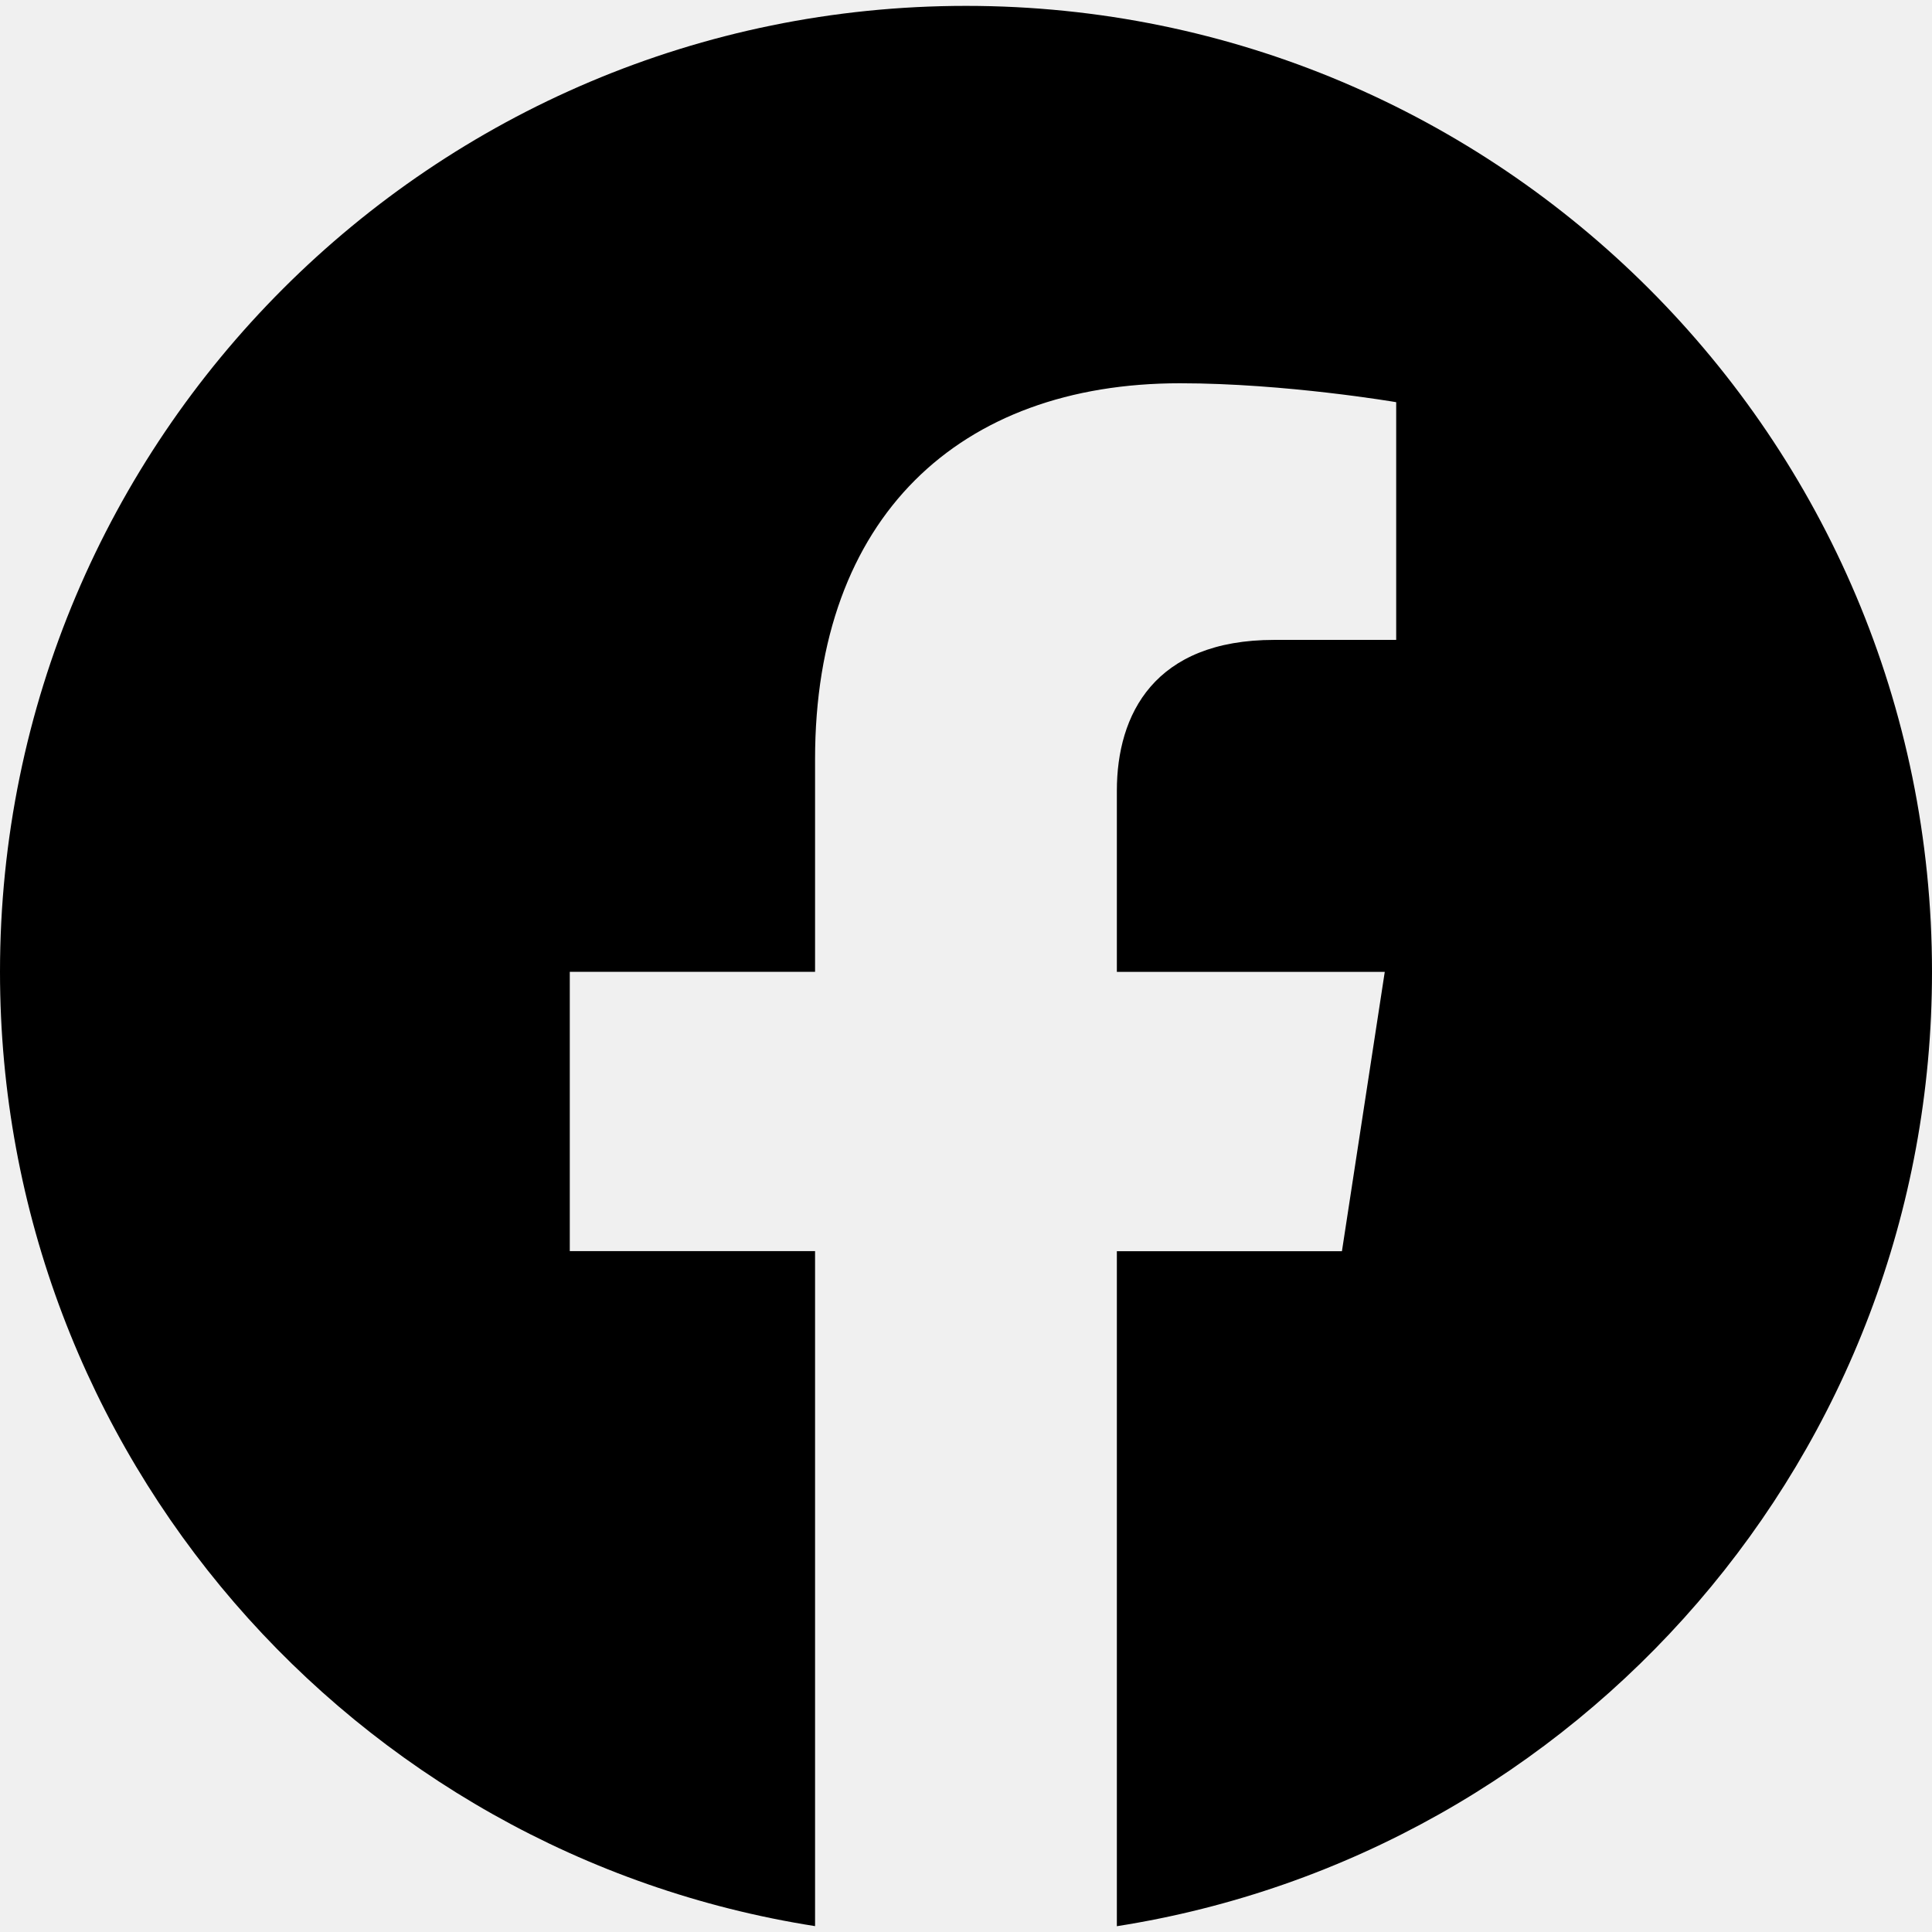
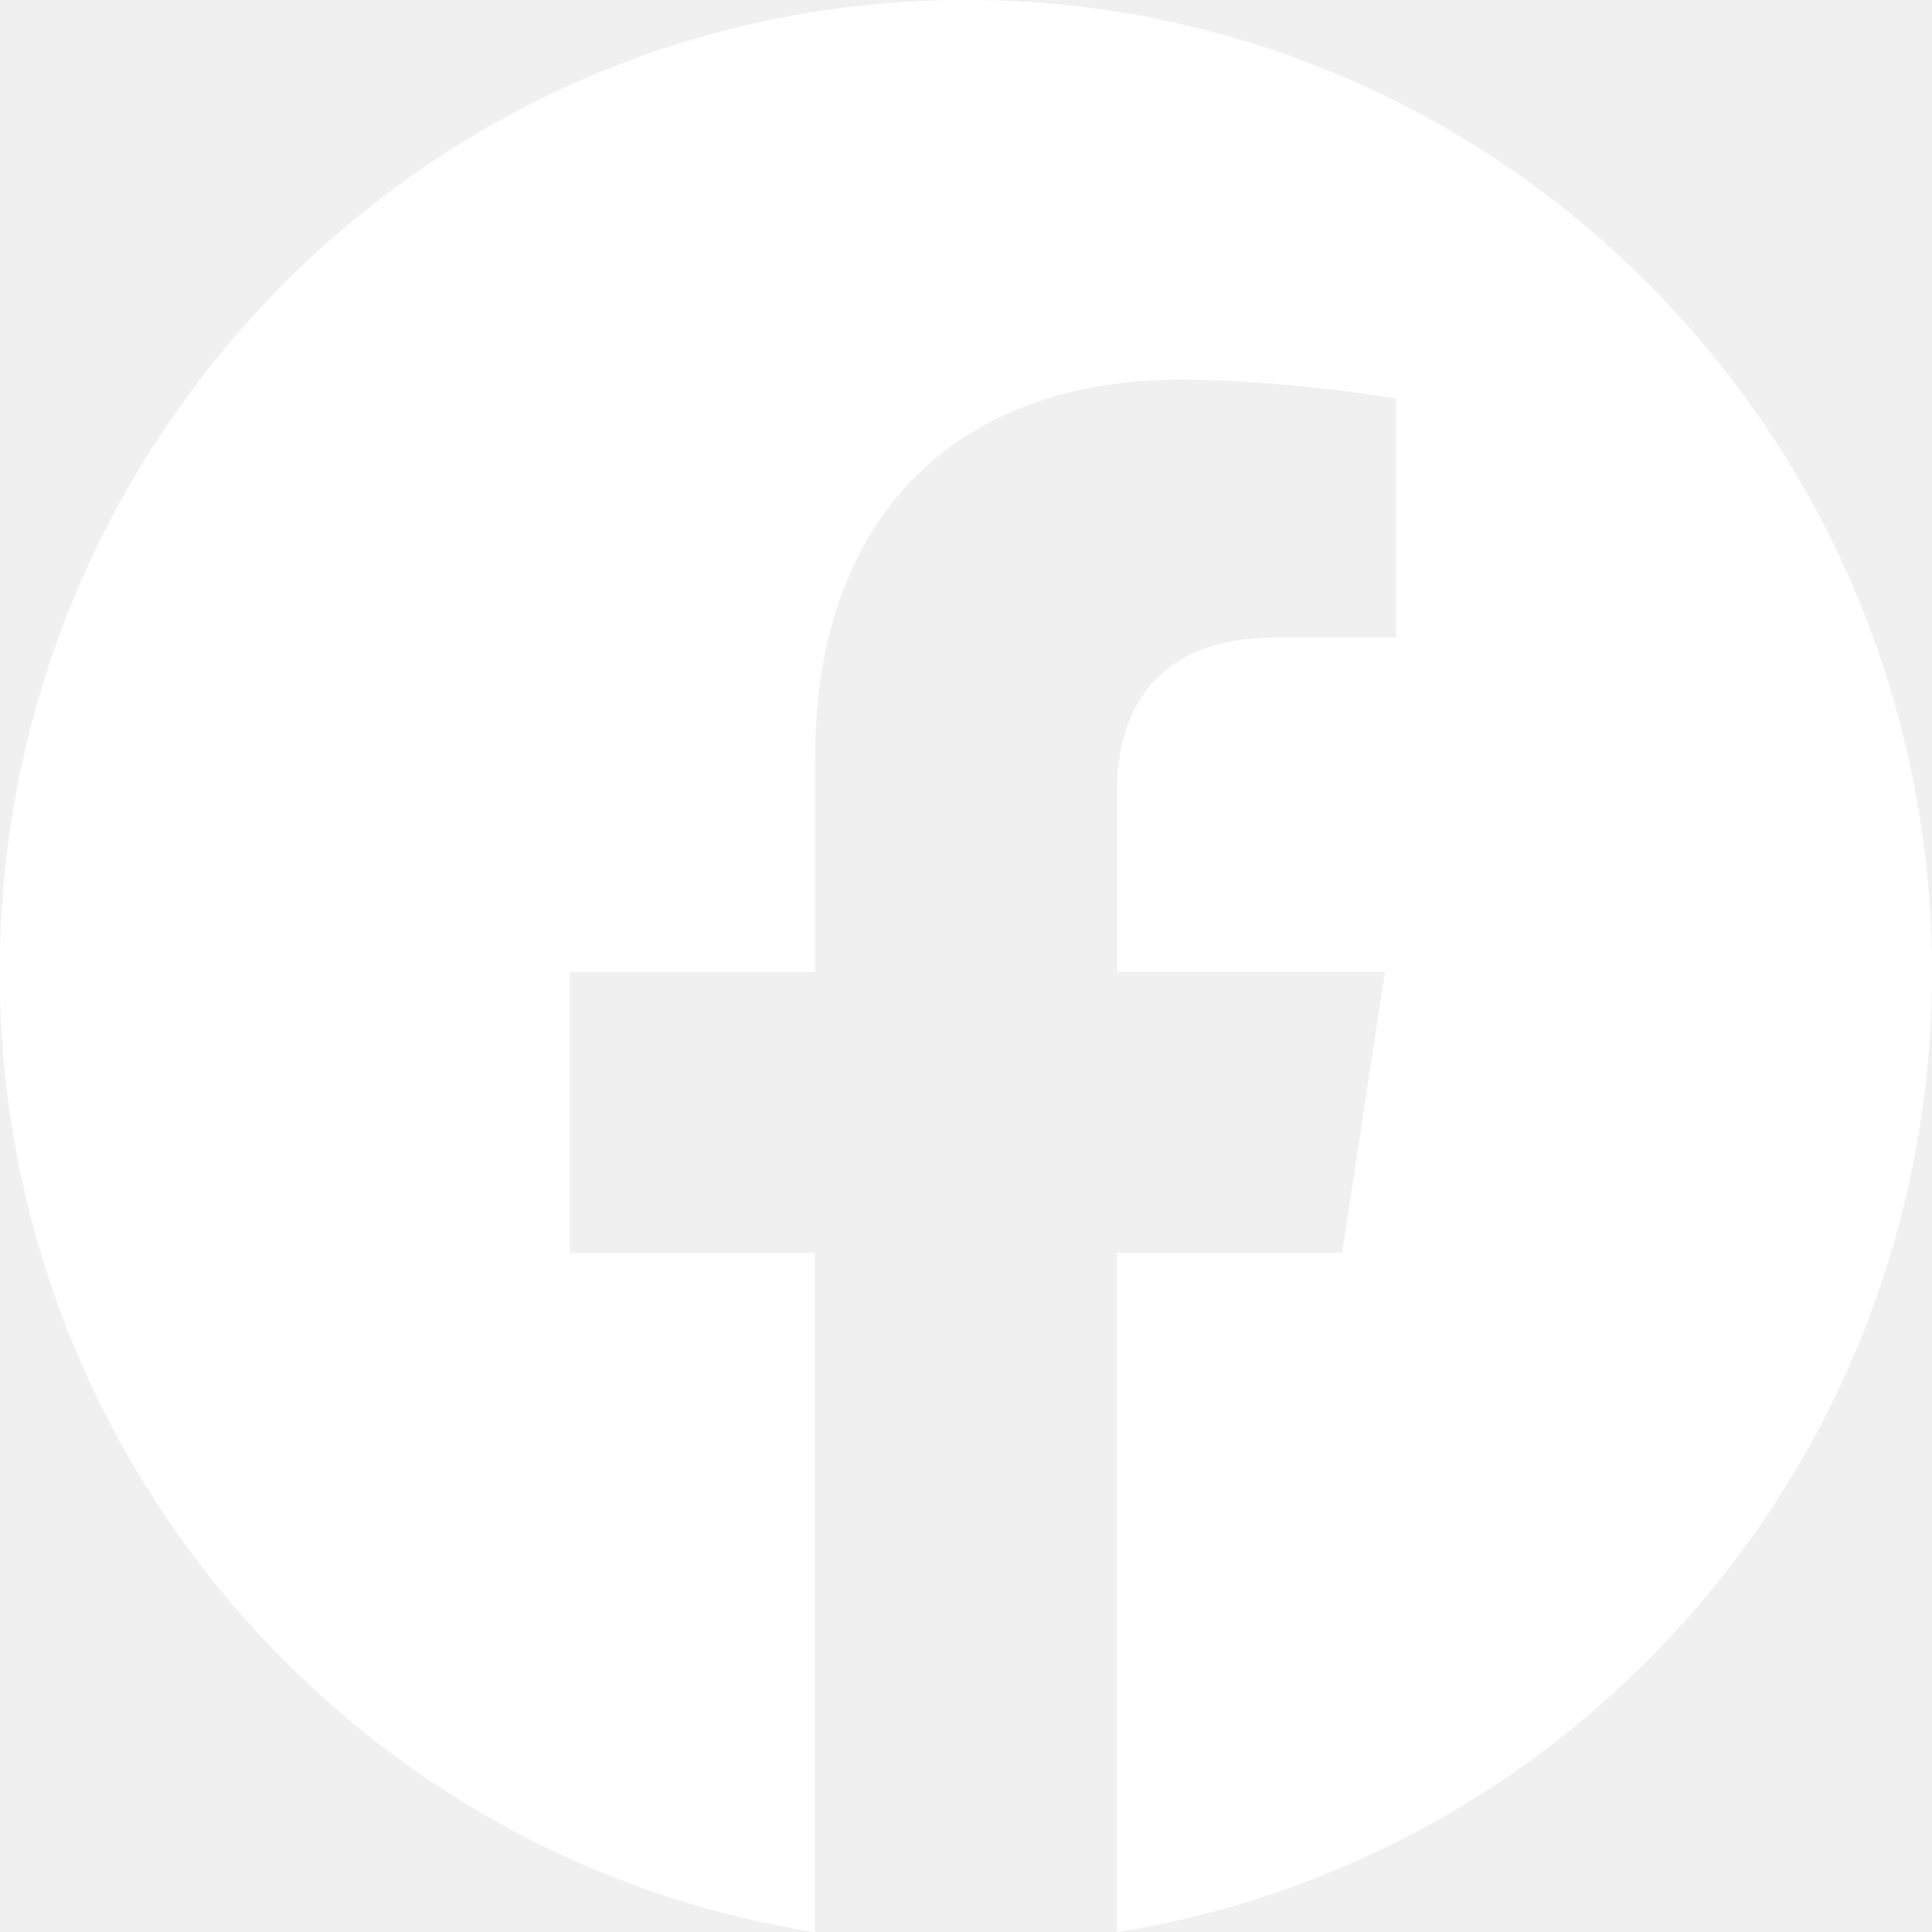
- <svg xmlns="http://www.w3.org/2000/svg" role="img" viewBox="0 0 24 24">
-   <path d="M24 12.073c0-6.627-5.373-12-12-12s-12 5.373-12 12c0 5.99 4.388 10.954 10.125 11.854v-8.385H7.078v-3.47h3.047V9.43c0-3.007 1.792-4.669 4.533-4.669 1.312 0 2.686.235 2.686.235v2.953H15.83c-1.491 0-1.956.925-1.956 1.874v2.25h3.328l-.532 3.47h-2.796v8.385C19.612 23.027 24 18.062 24 12.073z" />
+ <svg xmlns="http://www.w3.org/2000/svg" width="16" height="16" fill="#fff" class="bi bi-facebook" viewBox="0 0 16 16">
+   <path d="M16 8.049c0-4.446-3.582-8.05-8-8.05C3.58 0-.002 3.603-.002 8.05c0 4.017 2.926 7.347 6.75 7.951v-5.625h-2.03V8.05H6.75V6.275c0-2.017 1.195-3.131 3.022-3.131.876 0 1.791.157 1.791.157v1.98h-1.009c-.993 0-1.303.621-1.303 1.258v1.51h2.218l-.354 2.326H9.25V16c3.824-.604 6.75-3.934 6.75-7.951" />
</svg>
